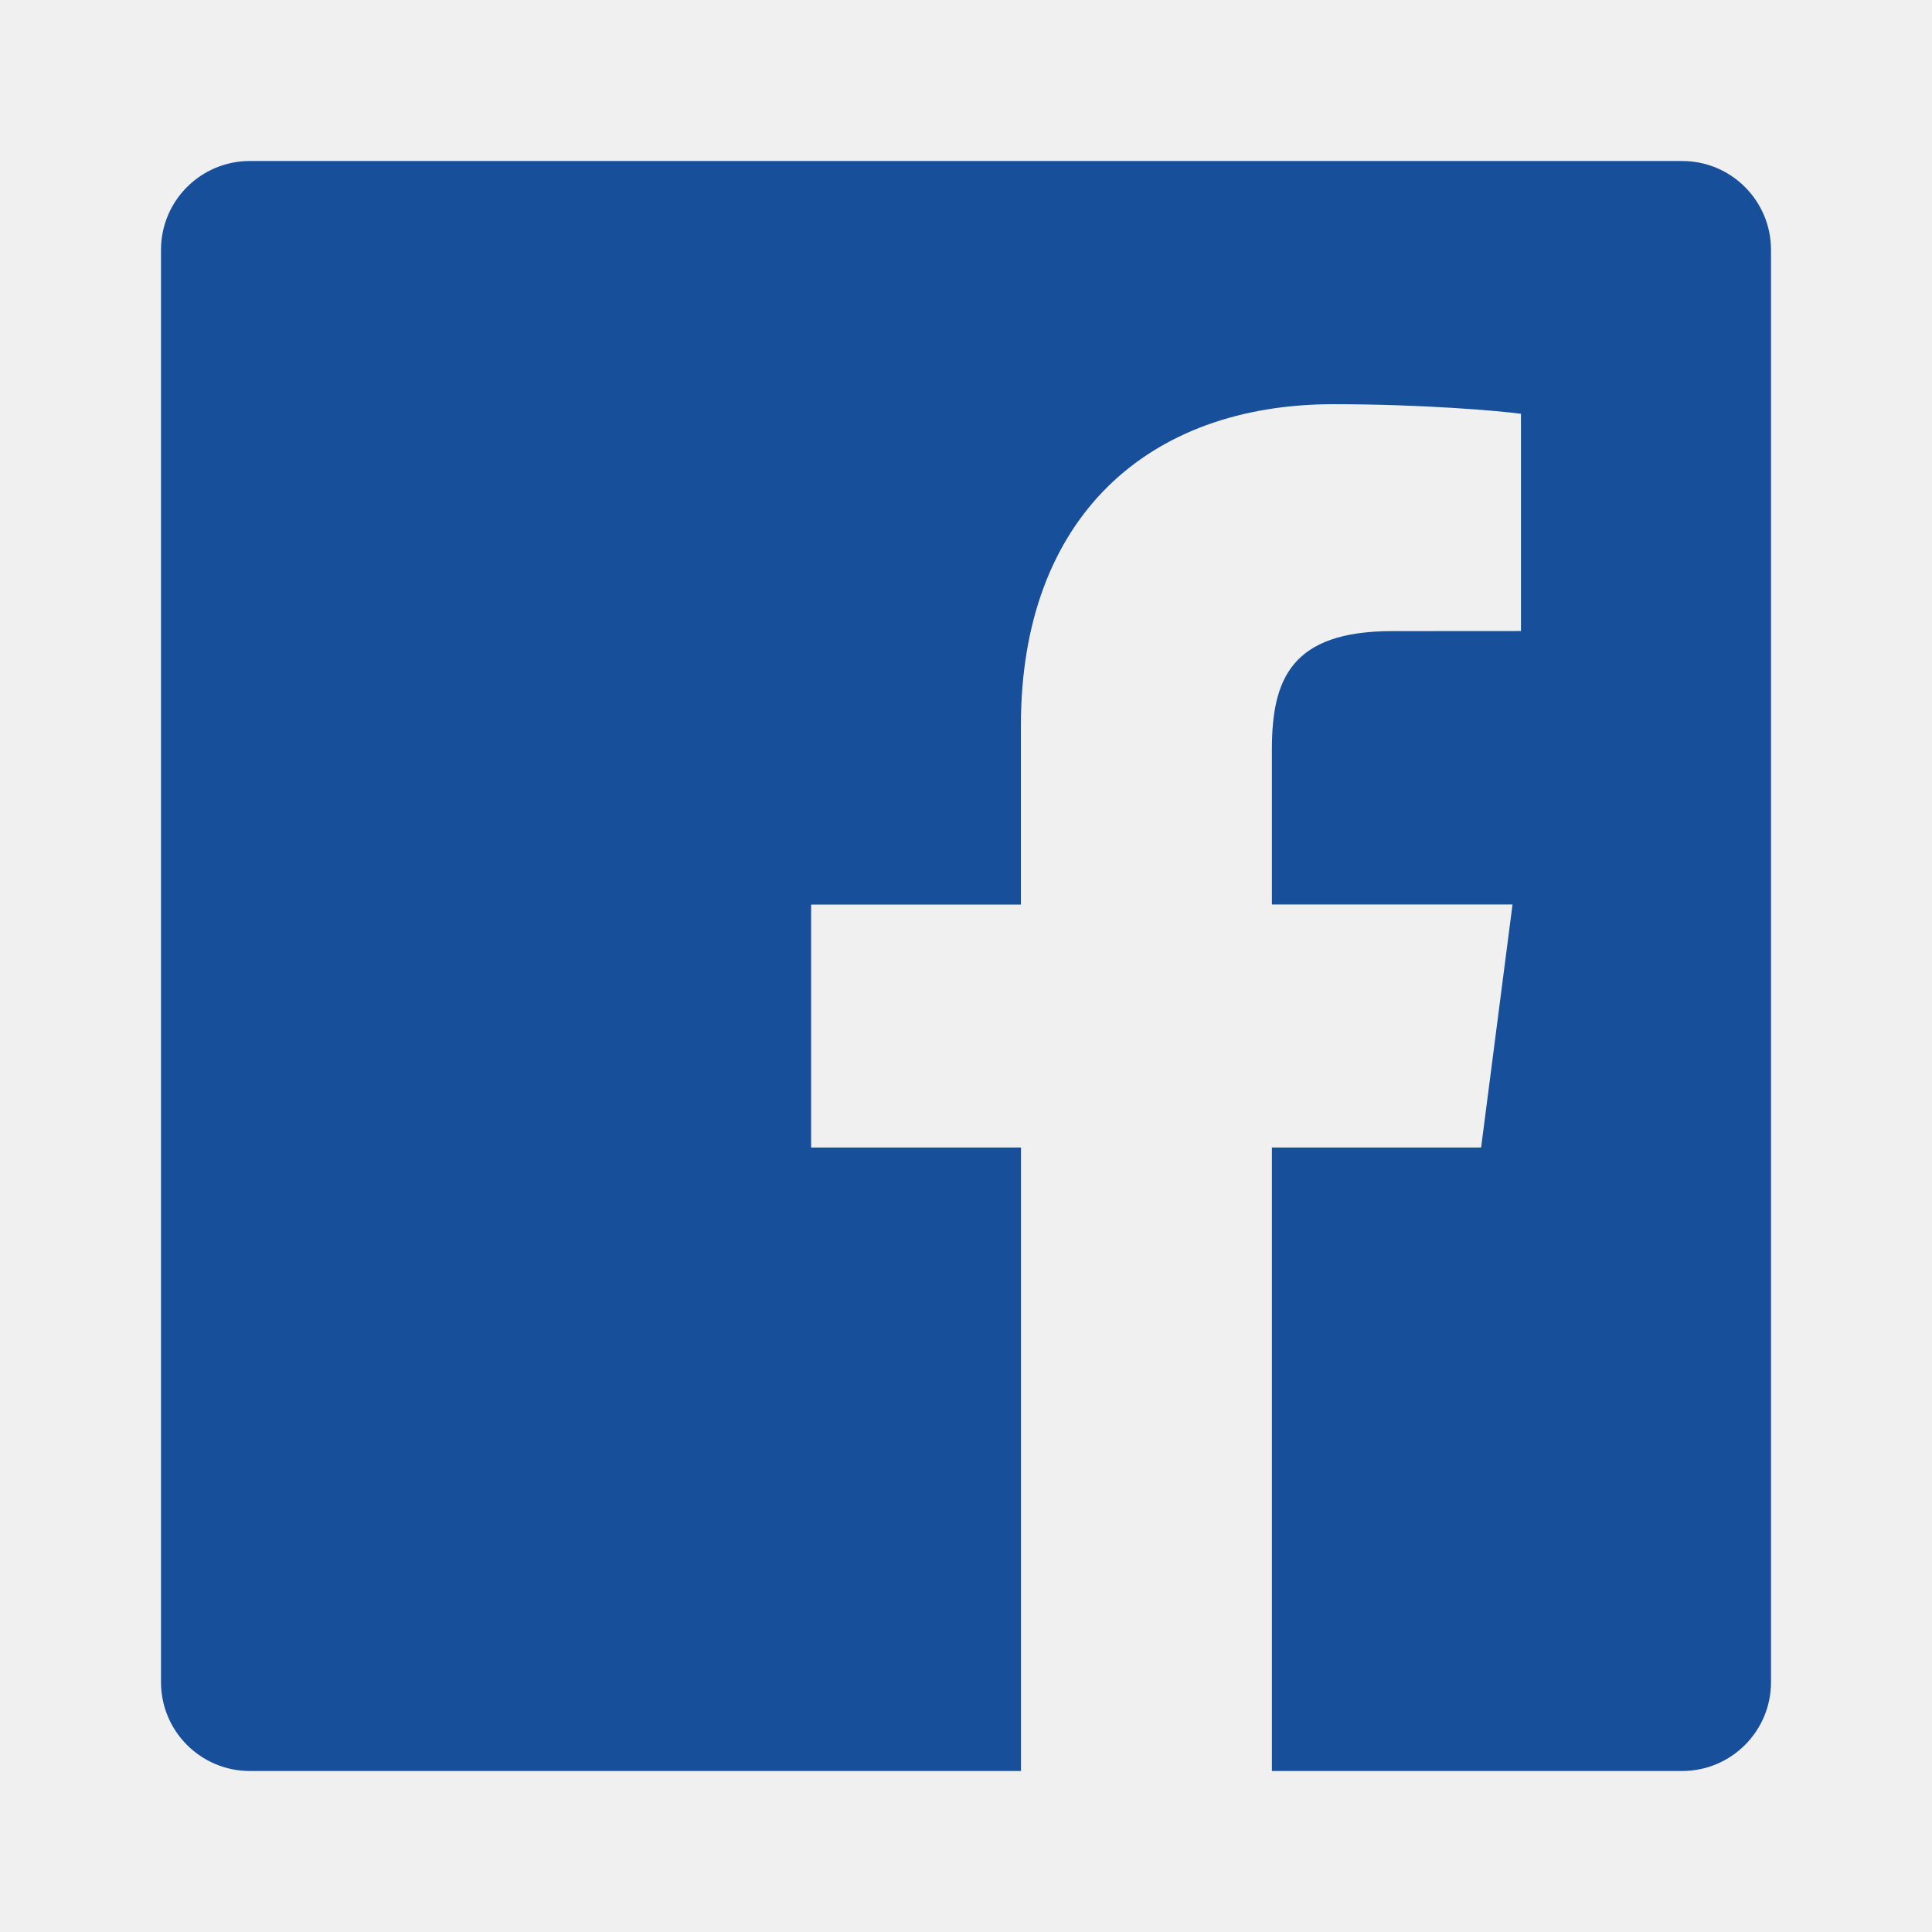
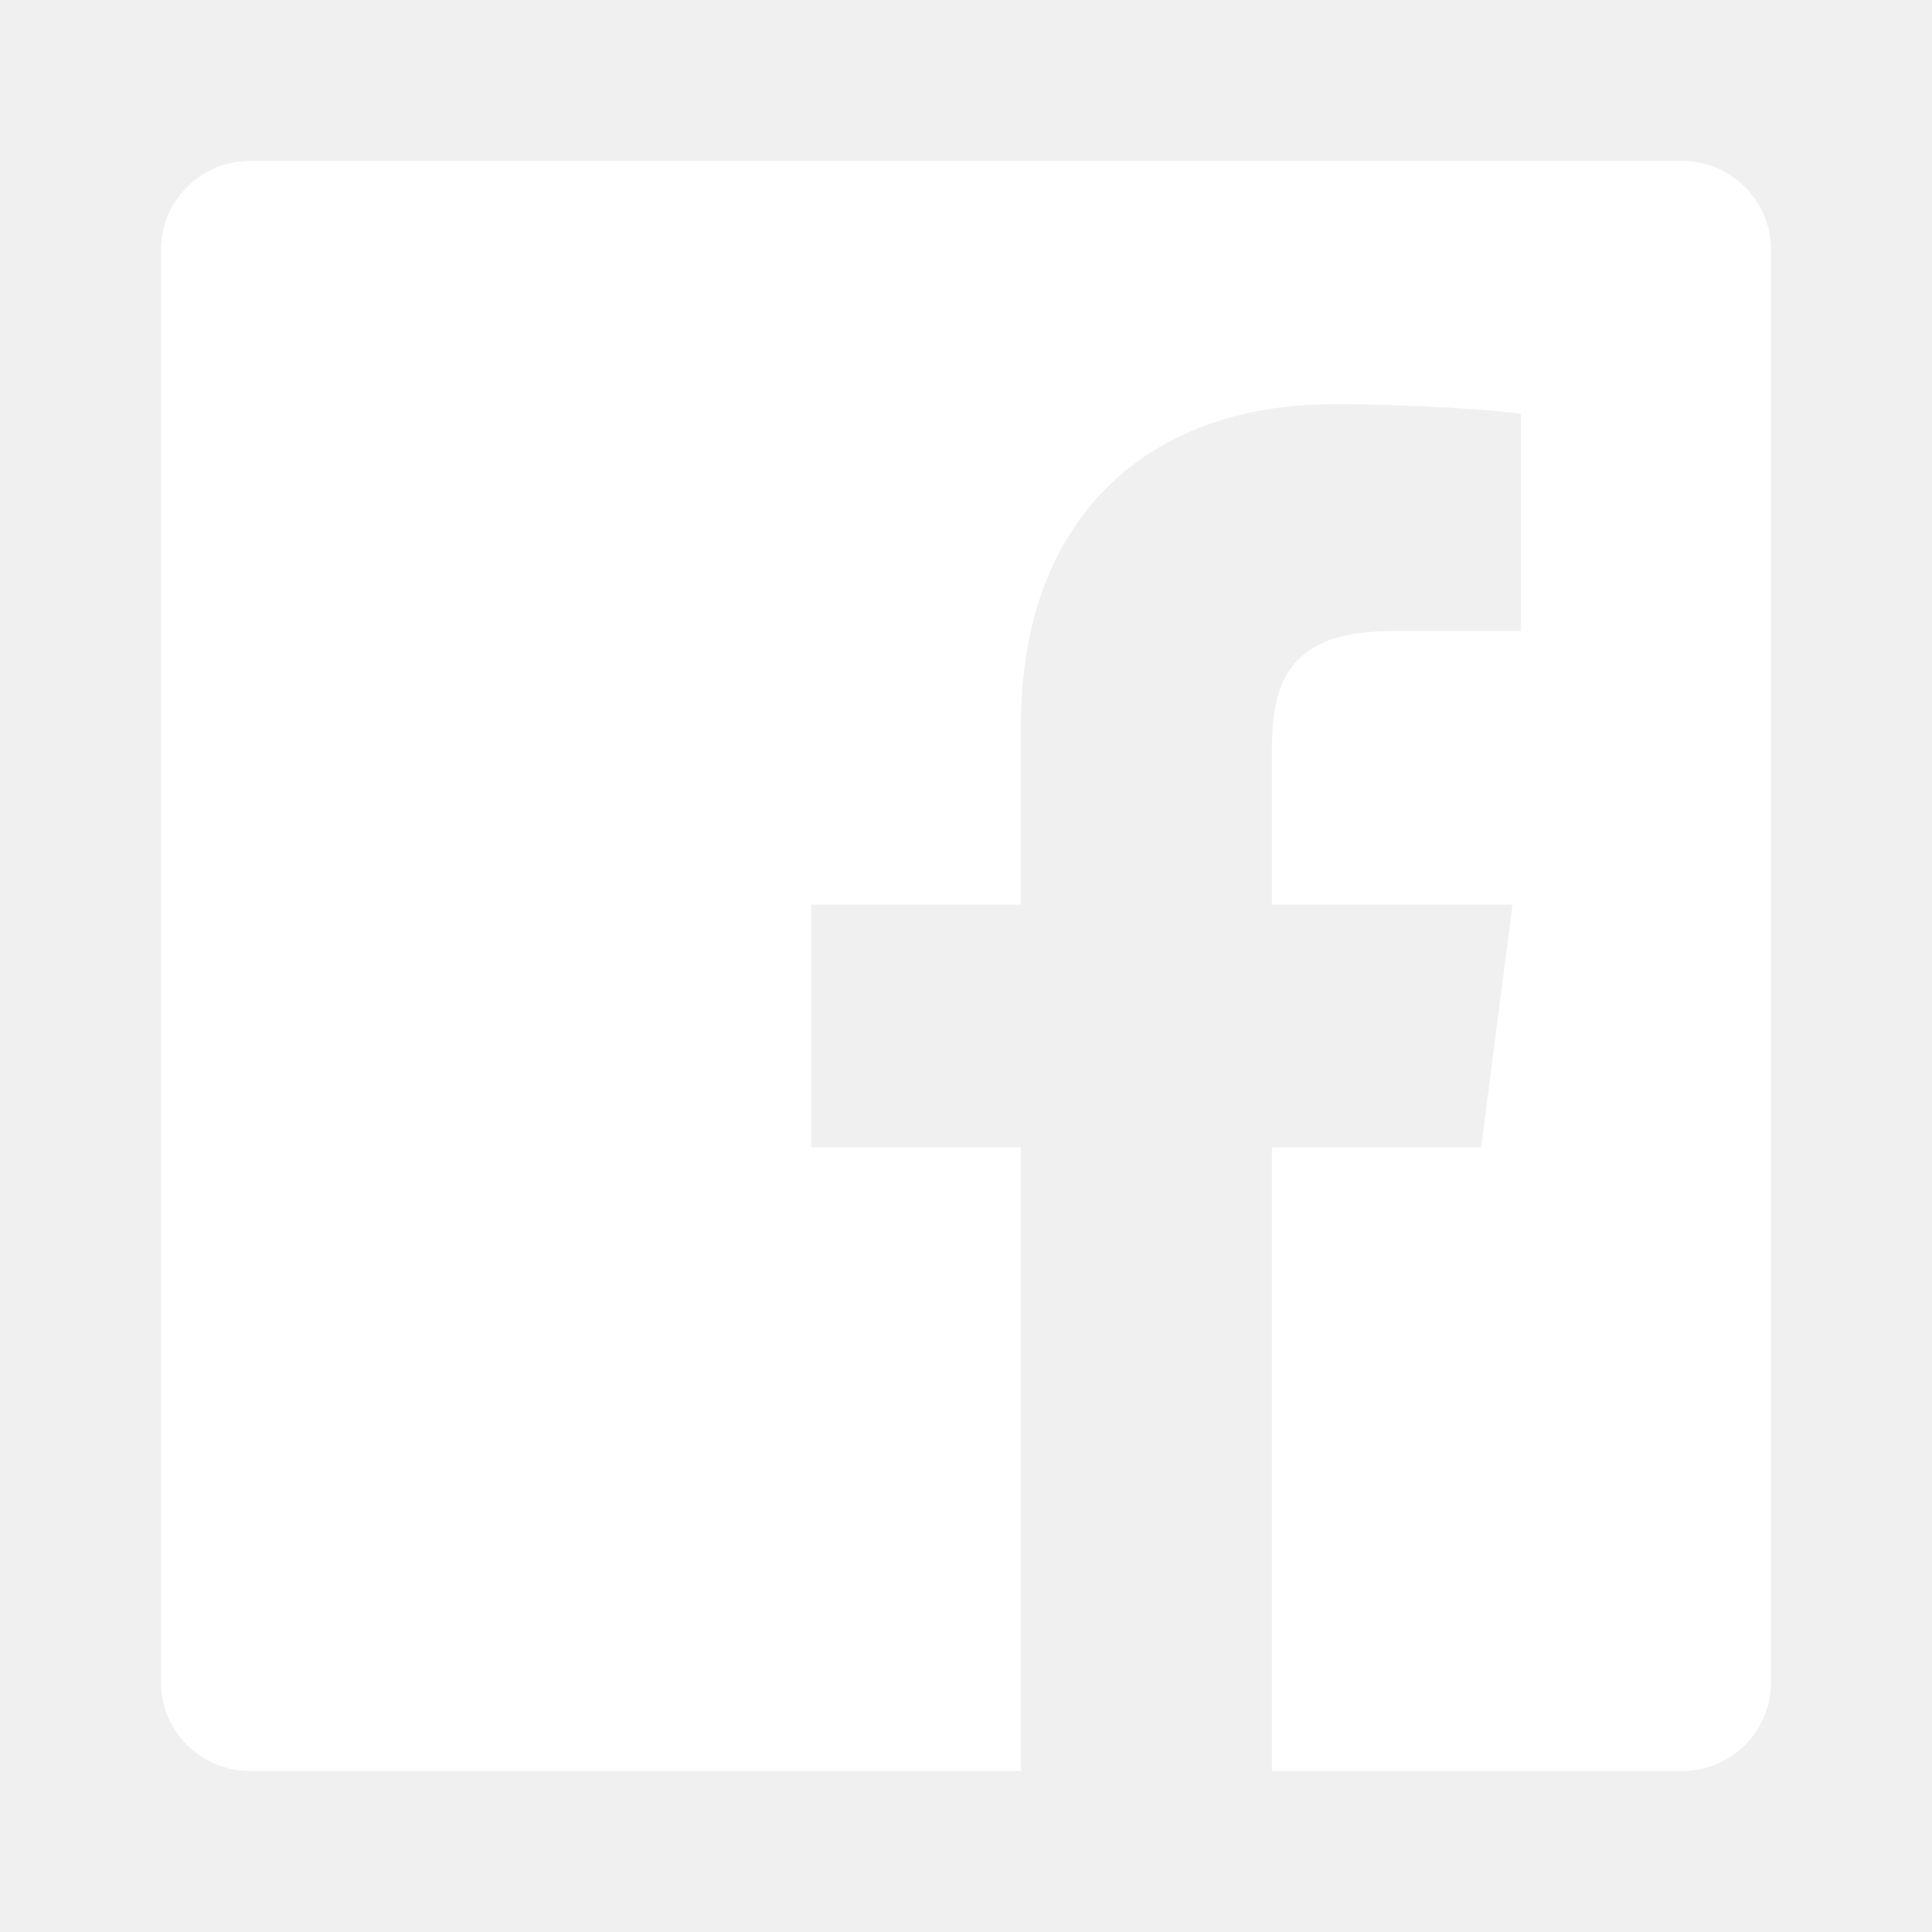
<svg xmlns="http://www.w3.org/2000/svg" width="24px" height="24px" viewBox="0 0 24 24" version="1.1">
  <g id="✅-ToCode" stroke="none" stroke-width="1" fill="none" fill-rule="evenodd">
    <g id="Homepage-V3" transform="translate(-290, -30)">
      <g id="1479877203-facebook" transform="translate(292, 32)">
        <rect id="Rectangle" x="0" y="0" width="20" height="20" />
-         <path d="M10.683,20 L1.104,20 C0.494,20 0,19.506 0,18.896 L0,1.104 C0,0.494 0.494,0 1.104,0 L18.896,0 C19.506,0 20,0.494 20,1.104 L20,18.896 C20,19.506 19.506,20 18.896,20 L13.8,20 L13.8,12.255 L16.399,12.255 L16.789,9.236 L13.8,9.236 L13.8,7.309 C13.8,6.435 14.042,5.84 15.295,5.84 L16.894,5.839 L16.894,3.14 C16.617,3.103 15.669,3.021 14.565,3.021 C12.26,3.021 10.682,4.428 10.682,7.011 L10.682,9.237 L8.076,9.237 L8.076,12.255 L10.683,12.255 L10.683,20 Z" id="Facebook" fill="#174f9b" />
+         <path d="M10.683,20 L1.104,20 C0.494,20 0,19.506 0,18.896 L0,1.104 C0,0.494 0.494,0 1.104,0 L18.896,0 C19.506,0 20,0.494 20,1.104 L20,18.896 C20,19.506 19.506,20 18.896,20 L13.8,20 L13.8,12.255 L16.399,12.255 L16.789,9.236 L13.8,9.236 L13.8,7.309 C13.8,6.435 14.042,5.84 15.295,5.84 L16.894,5.839 L16.894,3.14 C16.617,3.103 15.669,3.021 14.565,3.021 C12.26,3.021 10.682,4.428 10.682,7.011 L10.682,9.237 L8.076,9.237 L8.076,12.255 L10.683,12.255 L10.683,20 Z" id="Facebook" fill="#fff" />
      </g>
    </g>
  </g>
</svg>
